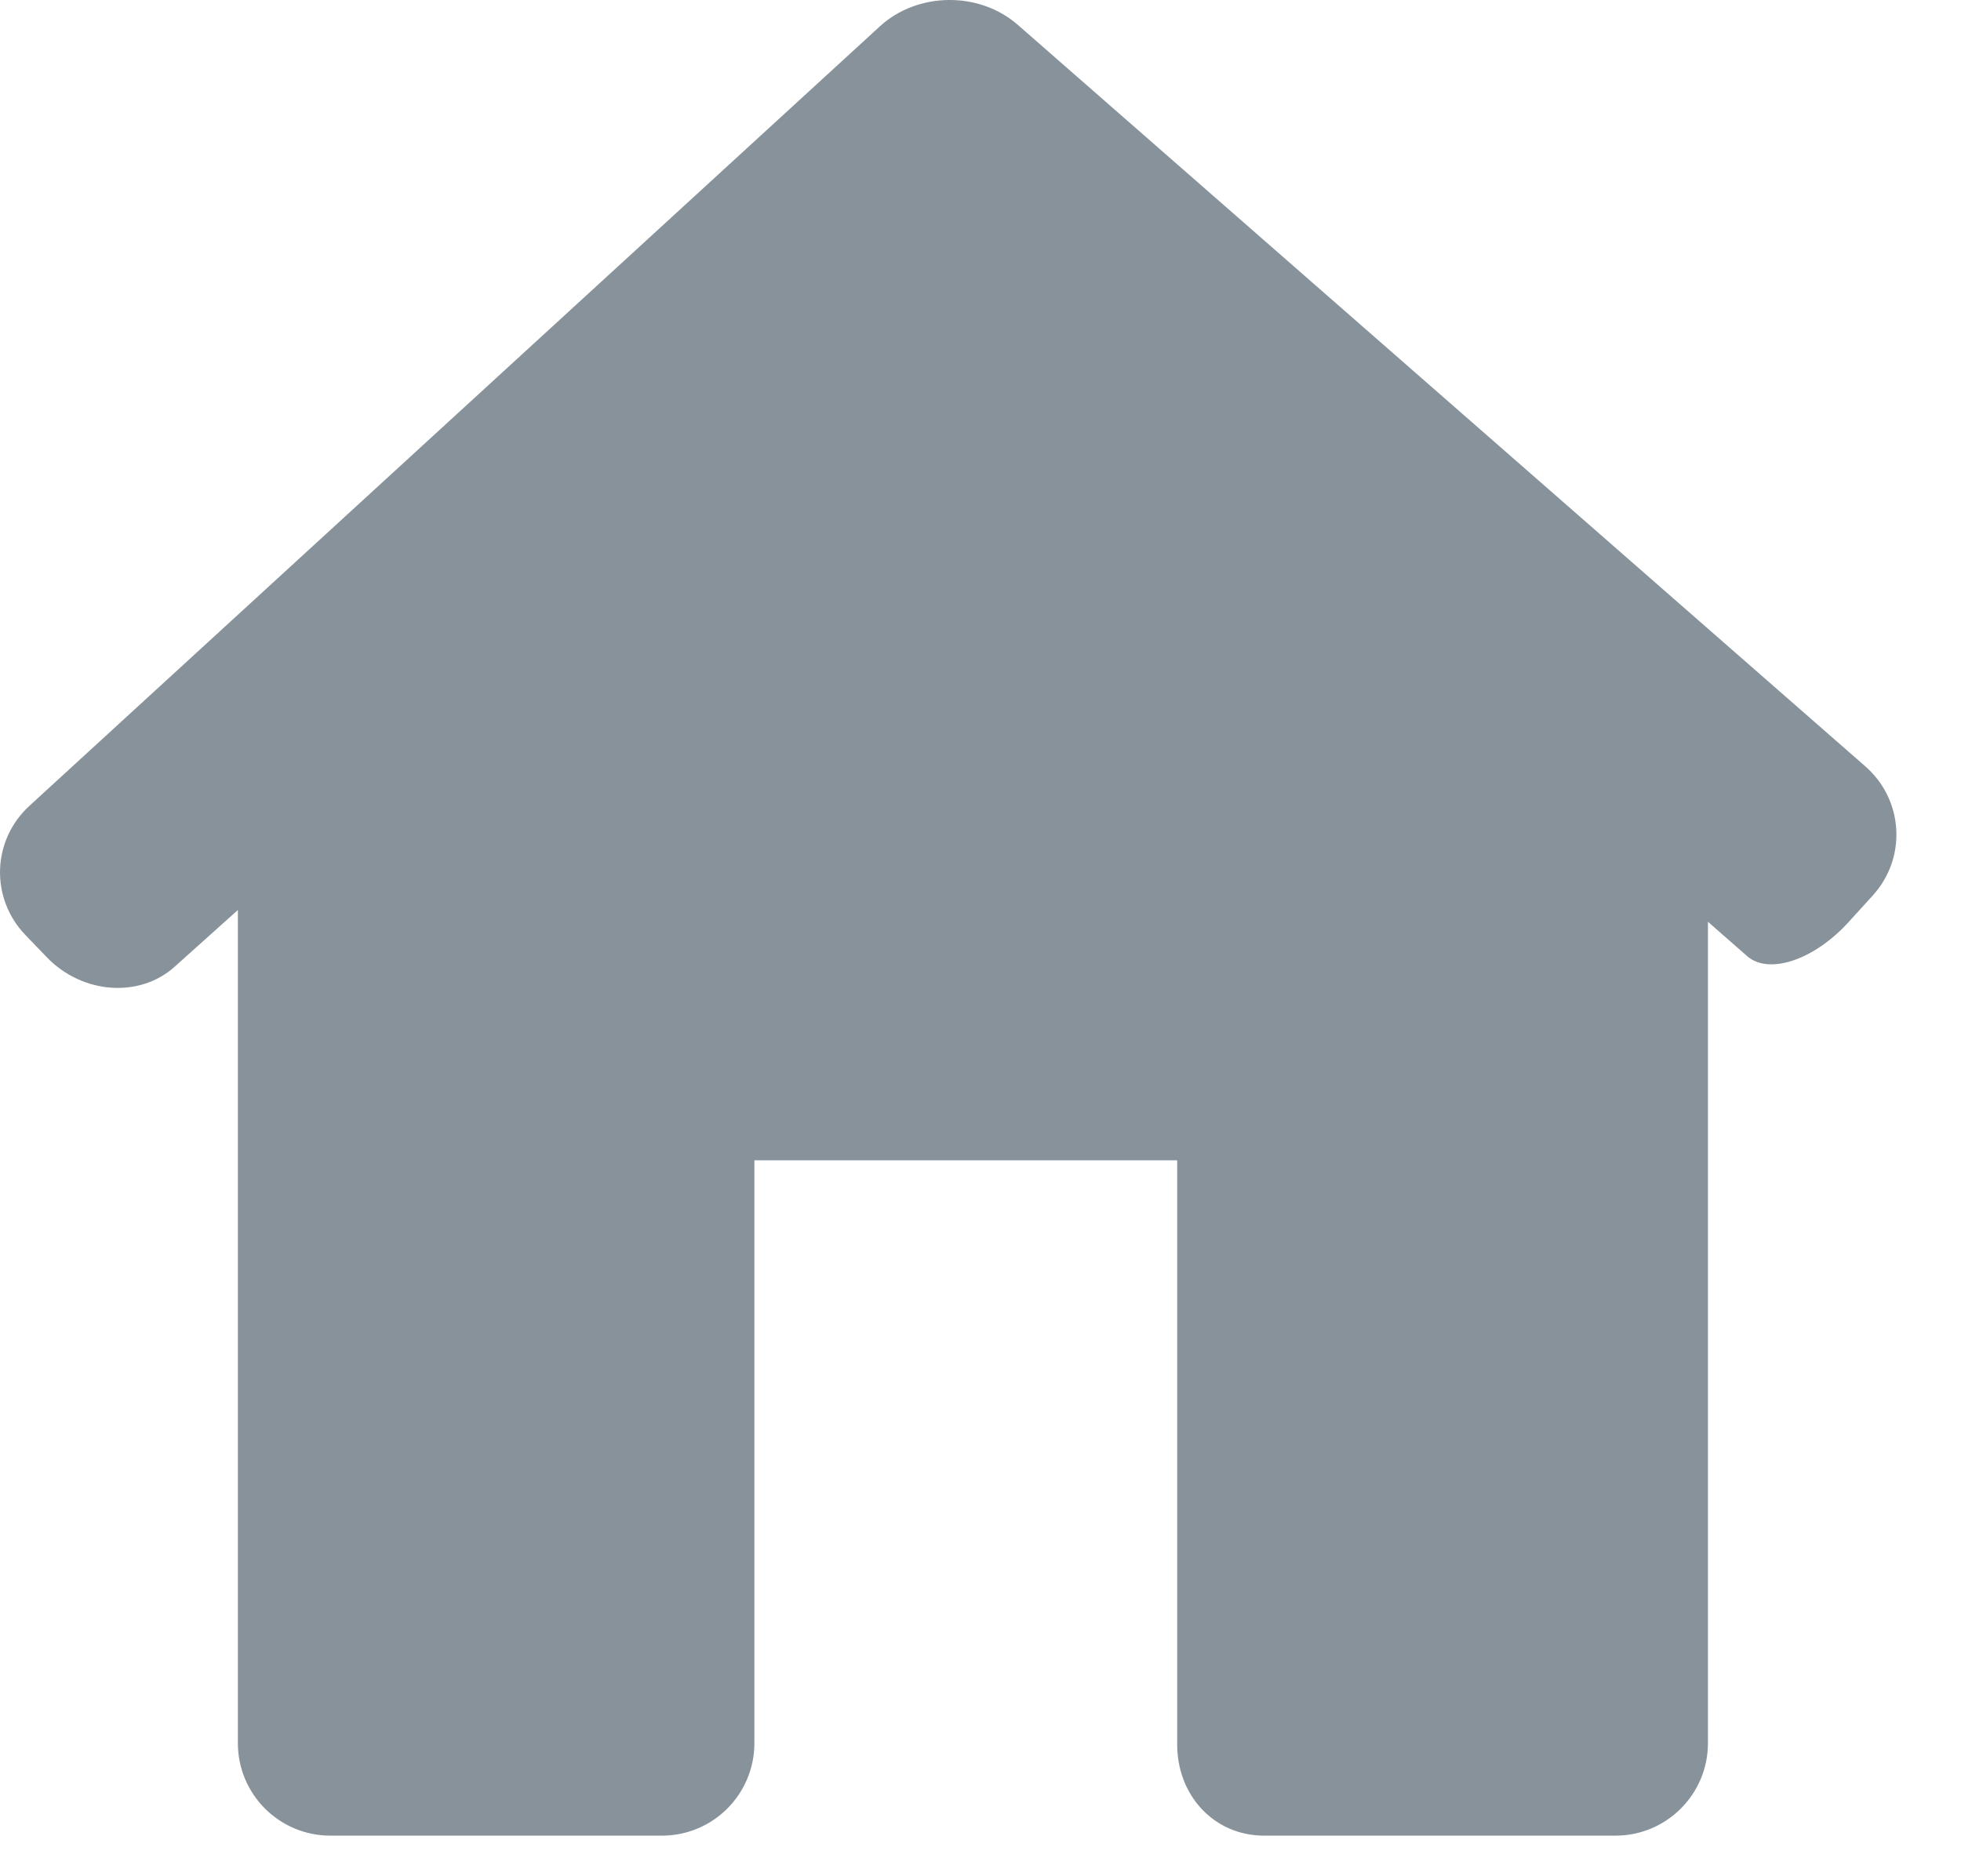
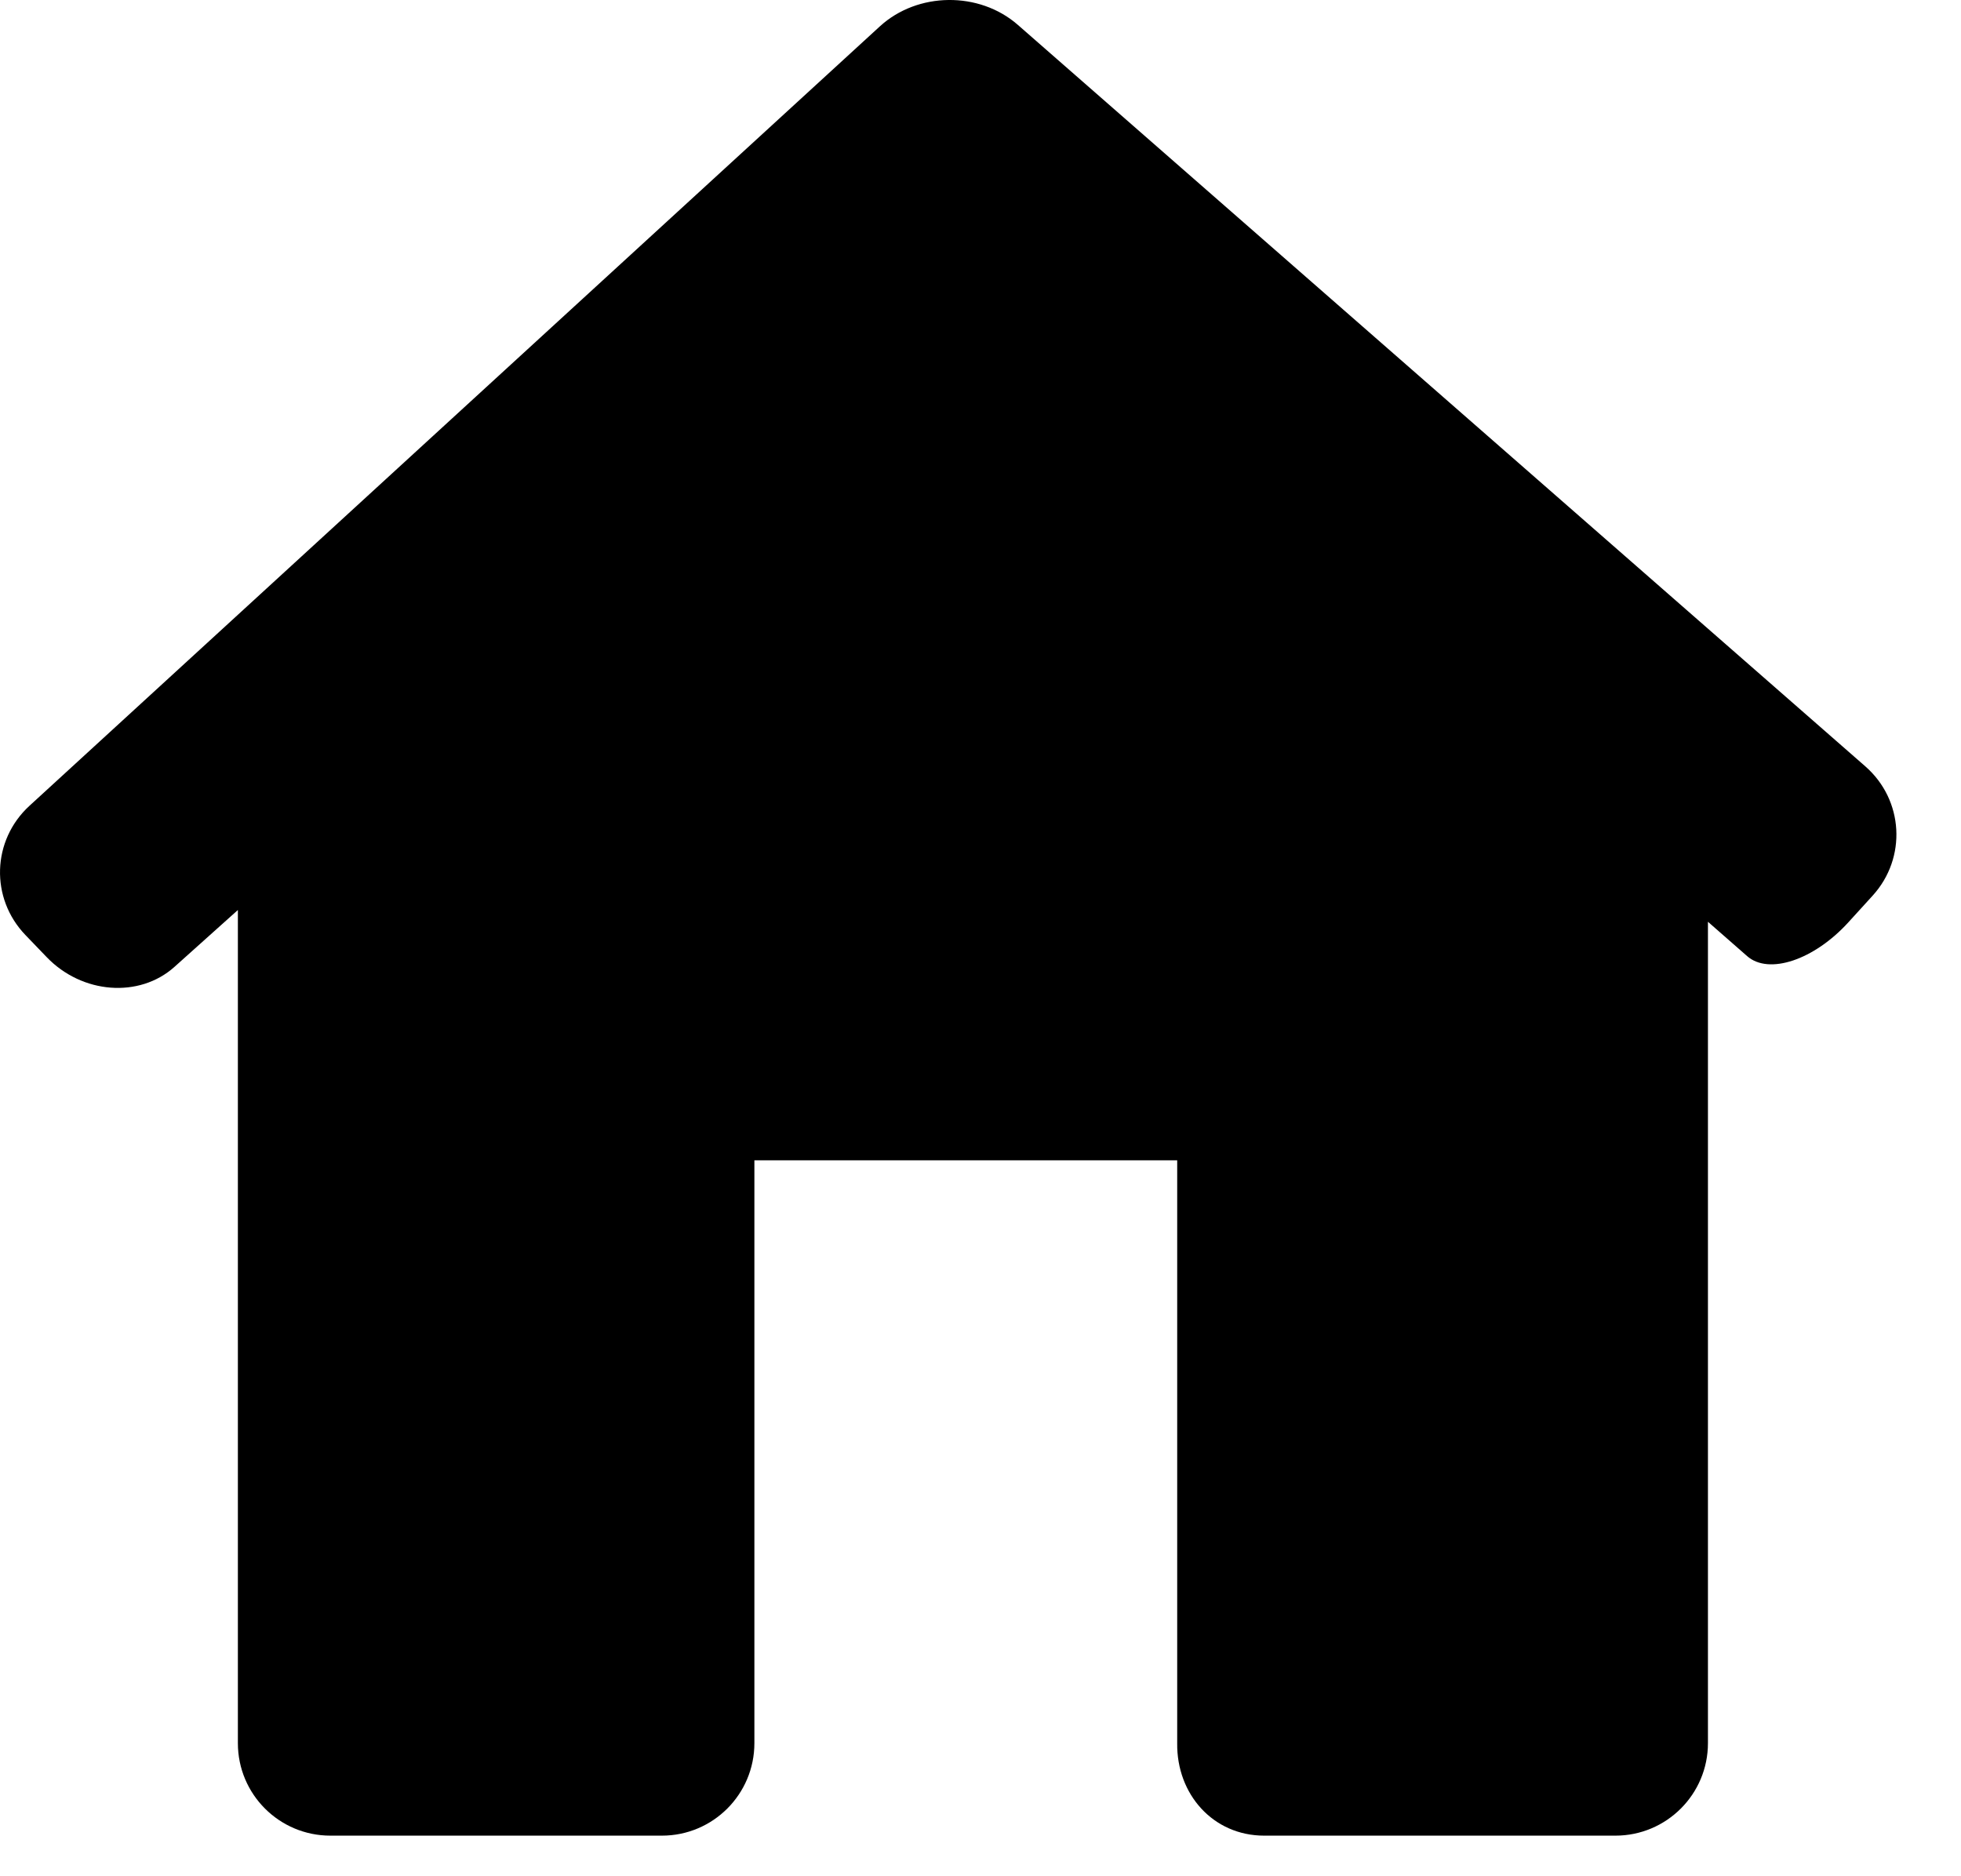
<svg xmlns="http://www.w3.org/2000/svg" viewBox="0 0 23 22" id="root">
-   <path d="M21.964 10.506C22.367 10.063 22.328 9.383 21.877 8.989L11.937 0.291C11.485 -0.104 10.762 -0.096 10.32 0.309L0.346 9.452C-0.096 9.857 -0.117 10.536 0.298 10.968L0.548 11.228C0.963 11.66 1.633 11.711 2.045 11.343L2.79 10.675V20.448C2.79 21.048 3.276 21.533 3.875 21.533H7.763C8.362 21.533 8.848 21.048 8.848 20.448V13.611H13.807V20.448C13.799 21.047 14.228 21.533 14.827 21.533H18.947C19.546 21.533 20.032 21.047 20.032 20.448V10.813C20.032 10.813 20.238 10.993 20.492 11.216C20.746 11.439 21.278 11.261 21.681 10.817L21.964 10.506Z" fill="#122737" fill-opacity="0.5" />
+   <path d="M21.964 10.506C22.367 10.063 22.328 9.383 21.877 8.989L11.937 0.291C11.485 -0.104 10.762 -0.096 10.32 0.309L0.346 9.452C-0.096 9.857 -0.117 10.536 0.298 10.968L0.548 11.228C0.963 11.66 1.633 11.711 2.045 11.343L2.79 10.675V20.448C2.79 21.048 3.276 21.533 3.875 21.533H7.763C8.362 21.533 8.848 21.048 8.848 20.448V13.611H13.807V20.448C13.799 21.047 14.228 21.533 14.827 21.533H18.947C19.546 21.533 20.032 21.047 20.032 20.448V10.813C20.032 10.813 20.238 10.993 20.492 11.216C20.746 11.439 21.278 11.261 21.681 10.817L21.964 10.506Z" />
</svg>
